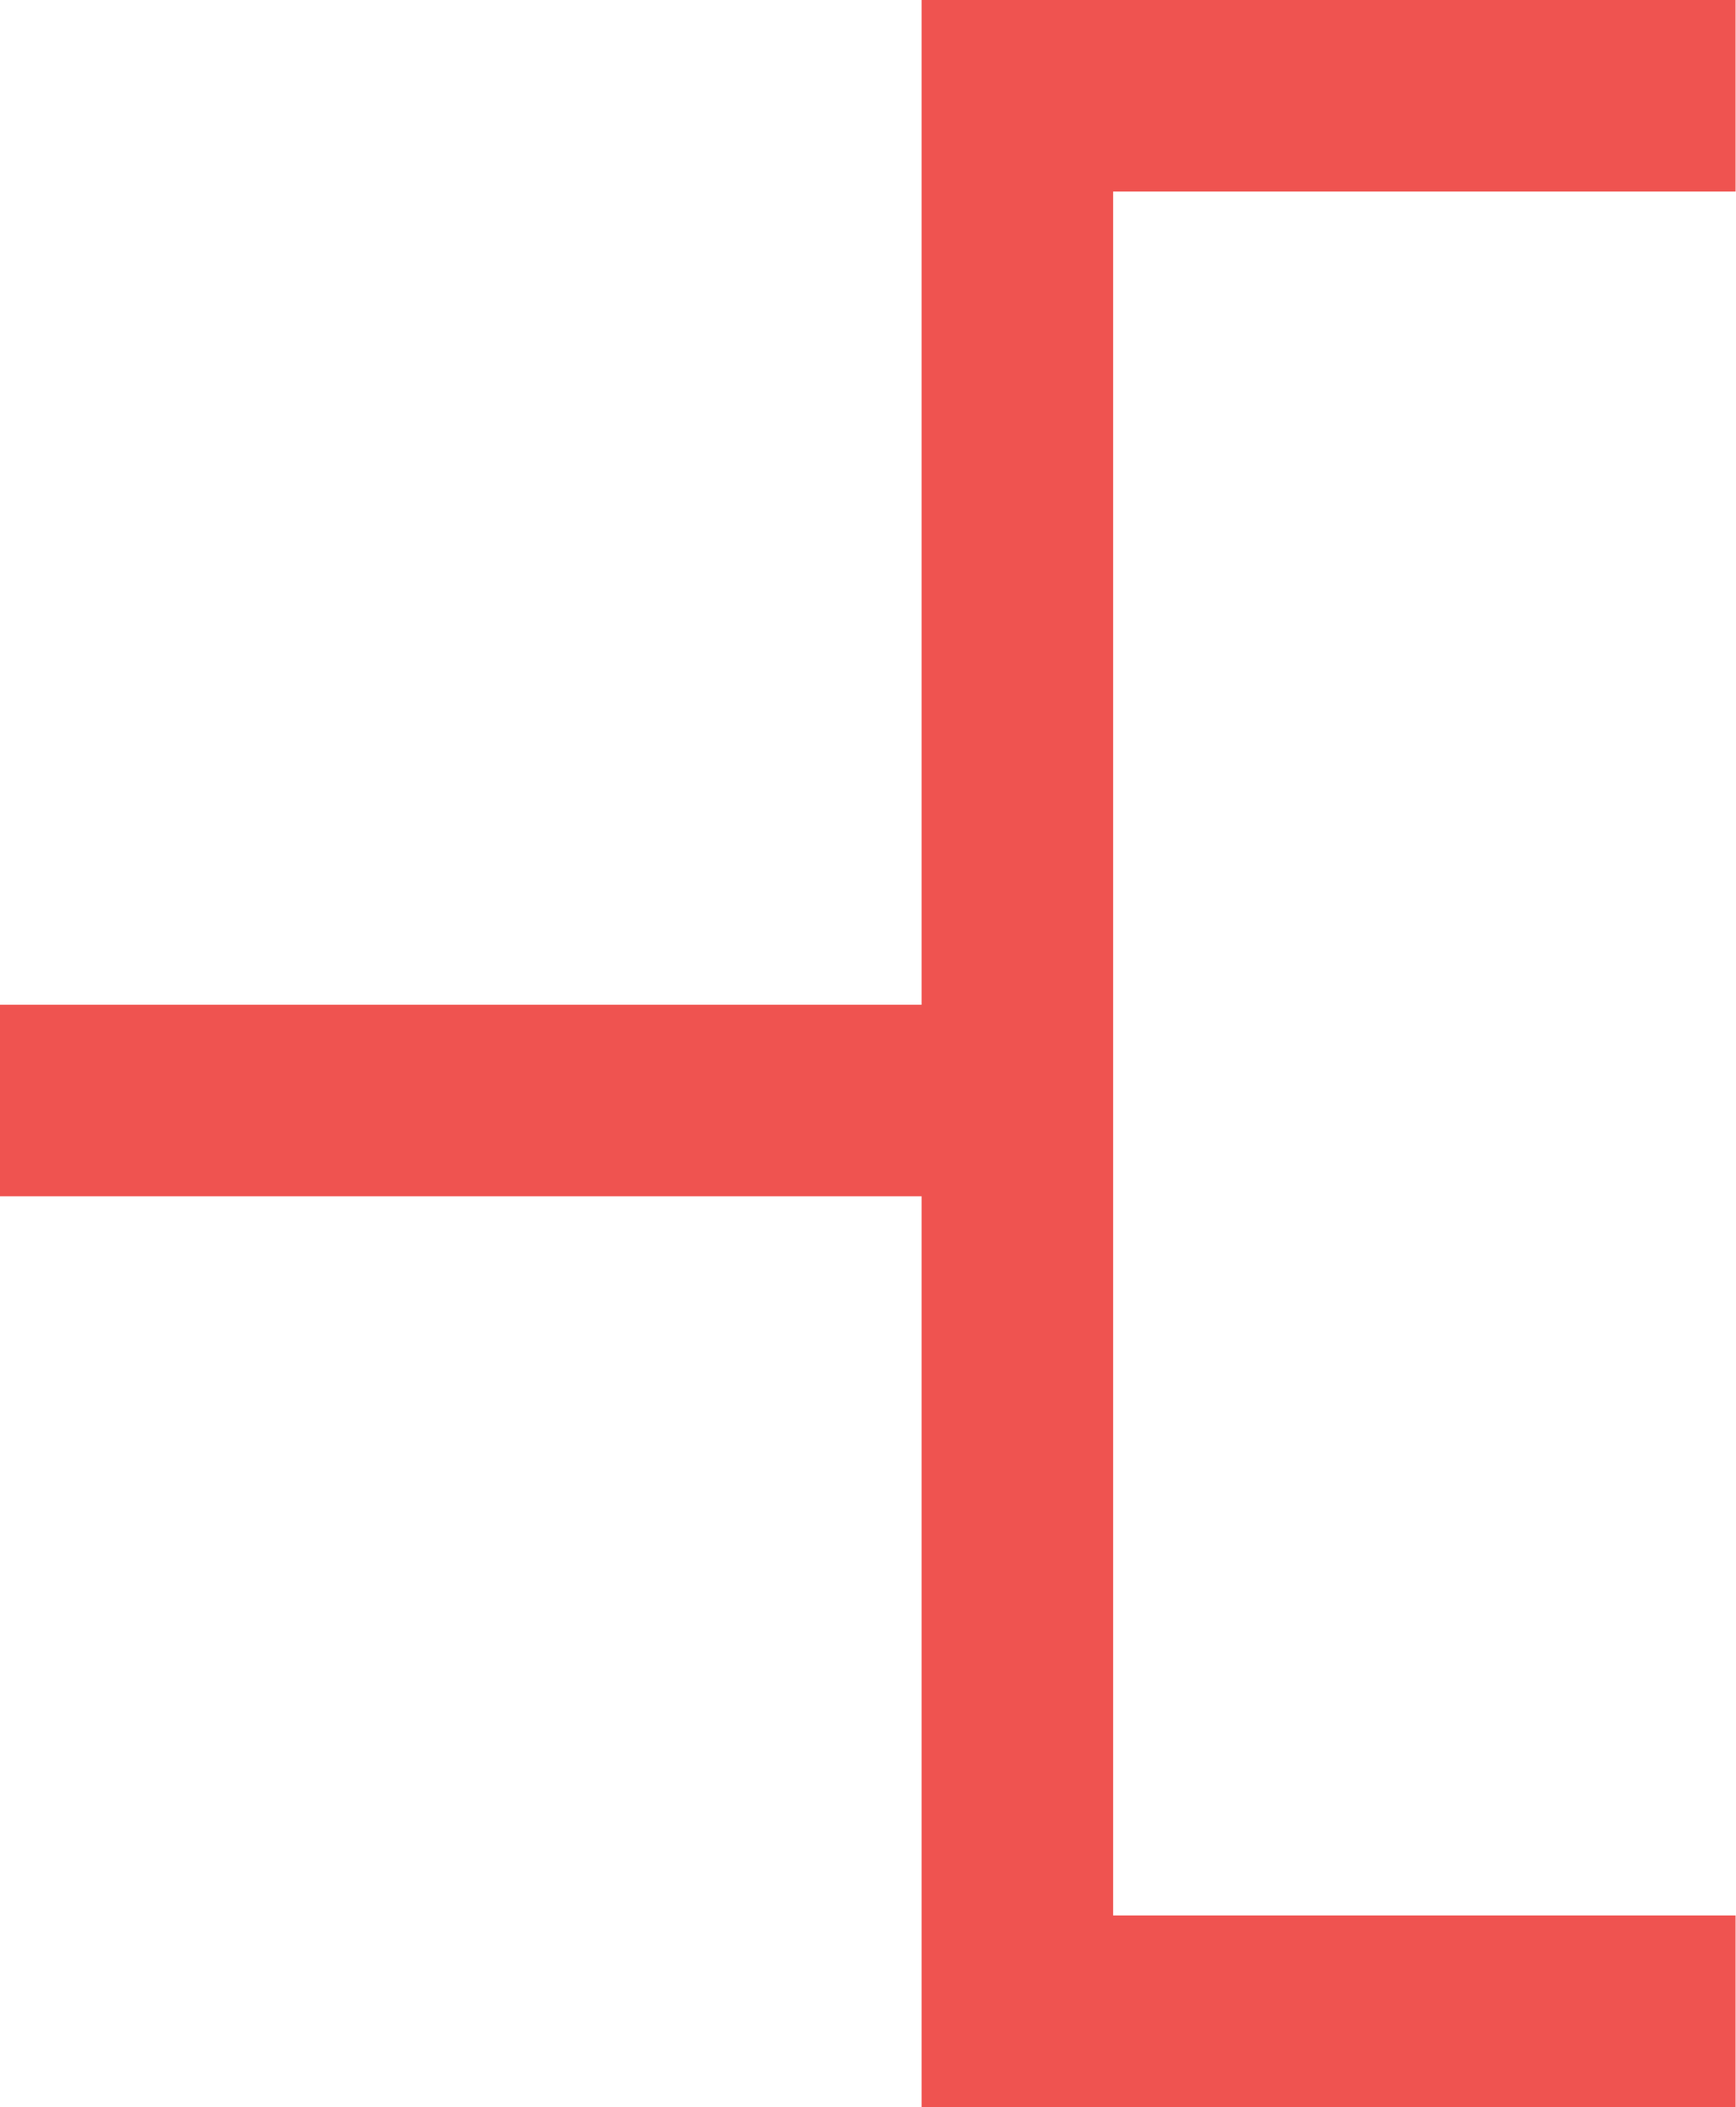
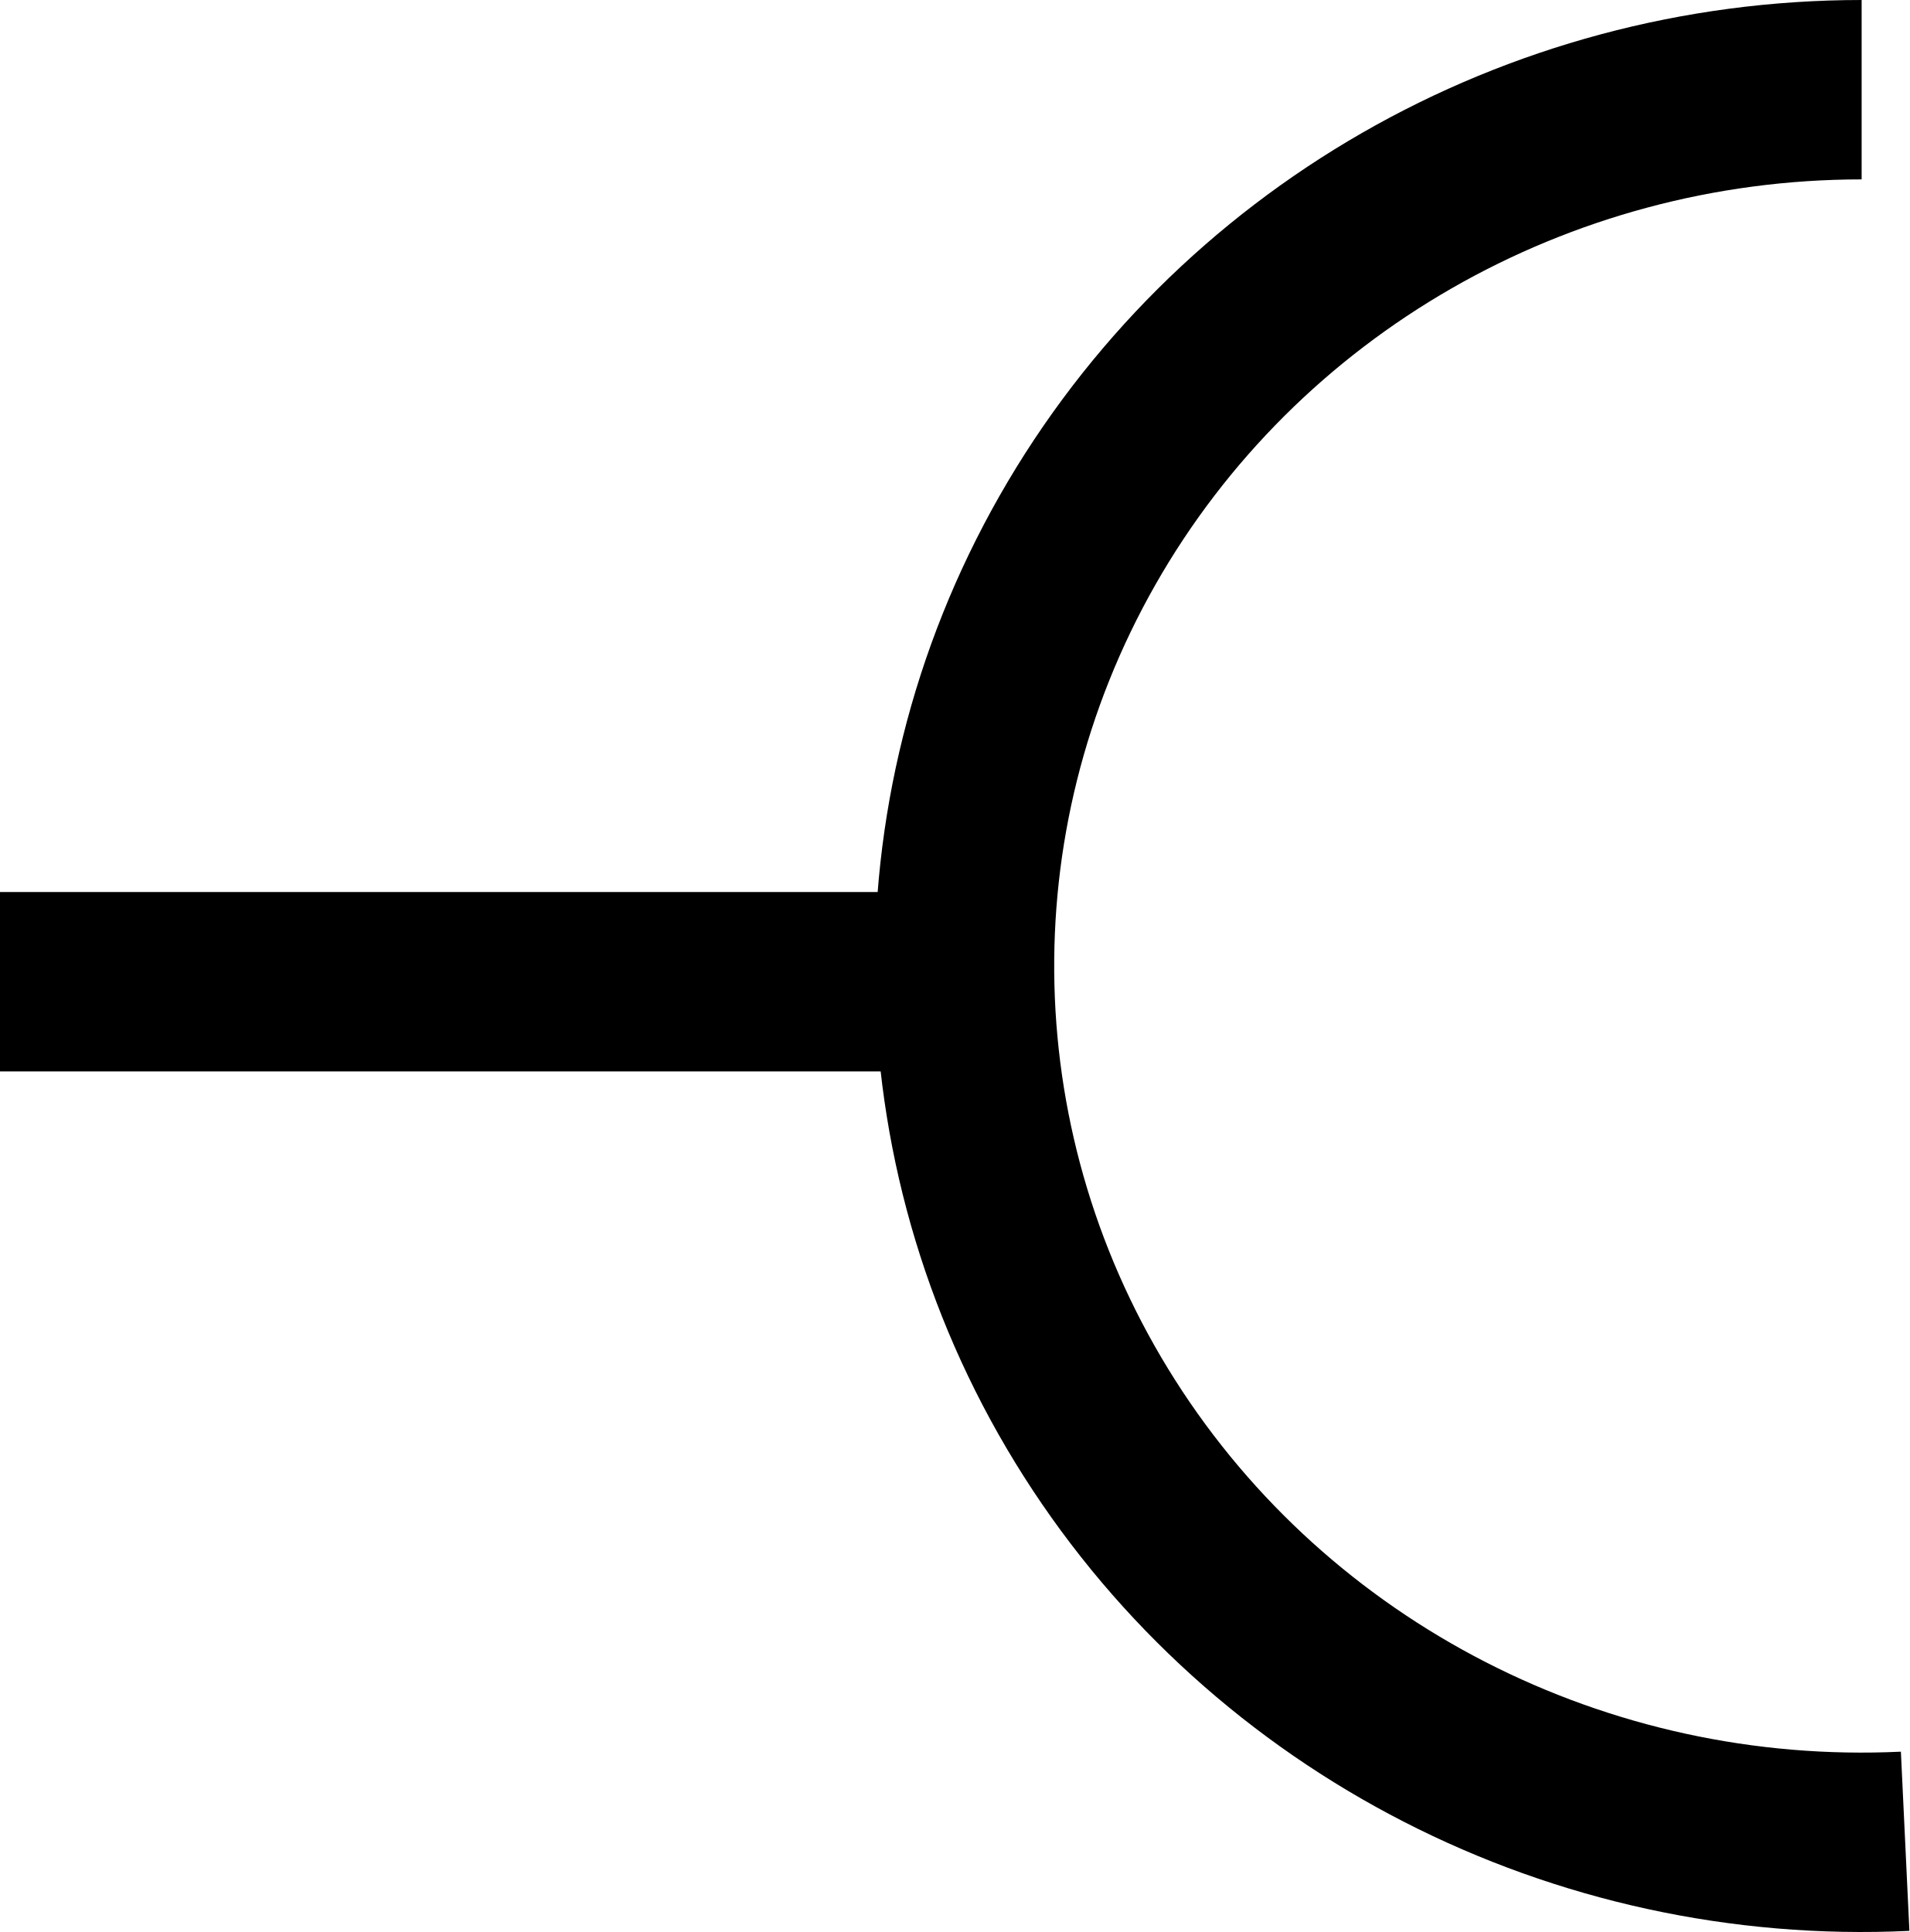
- <svg xmlns="http://www.w3.org/2000/svg" width="36.247" height="44" viewBox="0 0 36.247 44" id="svg4143" version="1.1">
+ <svg xmlns="http://www.w3.org/2000/svg" width="42.566" height="43.079" viewBox="0 0 42.566 43.079" id="svg4143" version="1.1">
  <defs id="defs4145" />
-   <text id="text4865" y="-77.631" x="17.626" style="font-style:normal;font-weight:normal;font-size:40px;line-height:125%;font-family:sans-serif;letter-spacing:0px;word-spacing:0px;fill:#000000;fill-opacity:1;stroke:none;stroke-width:1px;stroke-linecap:butt;stroke-linejoin:miter;stroke-opacity:1" xml:space="preserve">
-     <tspan y="-77.631" x="17.626" id="tspan4867" />
+   <text id="text4865" y="-77.778" x="-659.623" style="font-style:normal;font-weight:normal;font-size:40px;line-height:125%;font-family:sans-serif;letter-spacing:0px;word-spacing:0px;fill:#000000;fill-opacity:1;stroke:none;stroke-width:1px;stroke-linecap:butt;stroke-linejoin:miter;stroke-opacity:1" xml:space="preserve">
+     <tspan y="-77.778" x="-659.623" id="tspan4867" />
  </text>
-   <path id="path4374-3" d="m 36.247,2 -15,0 0,40 15,0" style="fill:none;fill-rule:evenodd;stroke:#ef5350;stroke-width:4;stroke-linecap:butt;stroke-linejoin:miter;stroke-miterlimit:4;stroke-dasharray:none;stroke-opacity:1" />
-   <path id="path4560" d="m 0,22.982 20,0" style="color:#000000;clip-rule:nonzero;display:inline;overflow:visible;visibility:visible;opacity:1;isolation:auto;mix-blend-mode:normal;color-interpolation:sRGB;color-interpolation-filters:linearRGB;solid-color:#000000;solid-opacity:1;fill:none;fill-opacity:1;fill-rule:evenodd;stroke:#ef5350;stroke-width:4;stroke-linecap:butt;stroke-linejoin:miter;stroke-miterlimit:4;stroke-dasharray:none;stroke-dashoffset:0;stroke-opacity:1;color-rendering:auto;image-rendering:auto;shape-rendering:auto;text-rendering:auto;enable-background:accumulate" />
+   <path style="color:#000000;clip-rule:nonzero;display:inline;overflow:visible;visibility:visible;opacity:1;isolation:auto;mix-blend-mode:normal;color-interpolation:sRGB;color-interpolation-filters:linearRGB;solid-color:#000000;solid-opacity:1;fill:none;fill-opacity:1;fill-rule:evenodd;stroke:#000000;stroke-width:4;stroke-linecap:butt;stroke-linejoin:miter;stroke-miterlimit:4;stroke-dasharray:none;stroke-dashoffset:0;stroke-opacity:1;color-rendering:auto;image-rendering:auto;shape-rendering:auto;text-rendering:auto;enable-background:accumulate" id="path5172" d="m 41.501,2 a 20,19.539 0 0 0 -17.48,10.045 20,19.539 0 0 0 0.492,19.806 20,19.539 0 0 0 17.958,9.205" />
+   <path id="path5178" d="m 0,21.89 20,0" style="color:#000000;clip-rule:nonzero;display:inline;overflow:visible;visibility:visible;opacity:1;isolation:auto;mix-blend-mode:normal;color-interpolation:sRGB;color-interpolation-filters:linearRGB;solid-color:#000000;solid-opacity:1;fill:none;fill-opacity:1;fill-rule:evenodd;stroke:#000000;stroke-width:4;stroke-linecap:butt;stroke-linejoin:miter;stroke-miterlimit:4;stroke-dasharray:none;stroke-dashoffset:0;stroke-opacity:1;color-rendering:auto;image-rendering:auto;shape-rendering:auto;text-rendering:auto;enable-background:accumulate" />
</svg>
